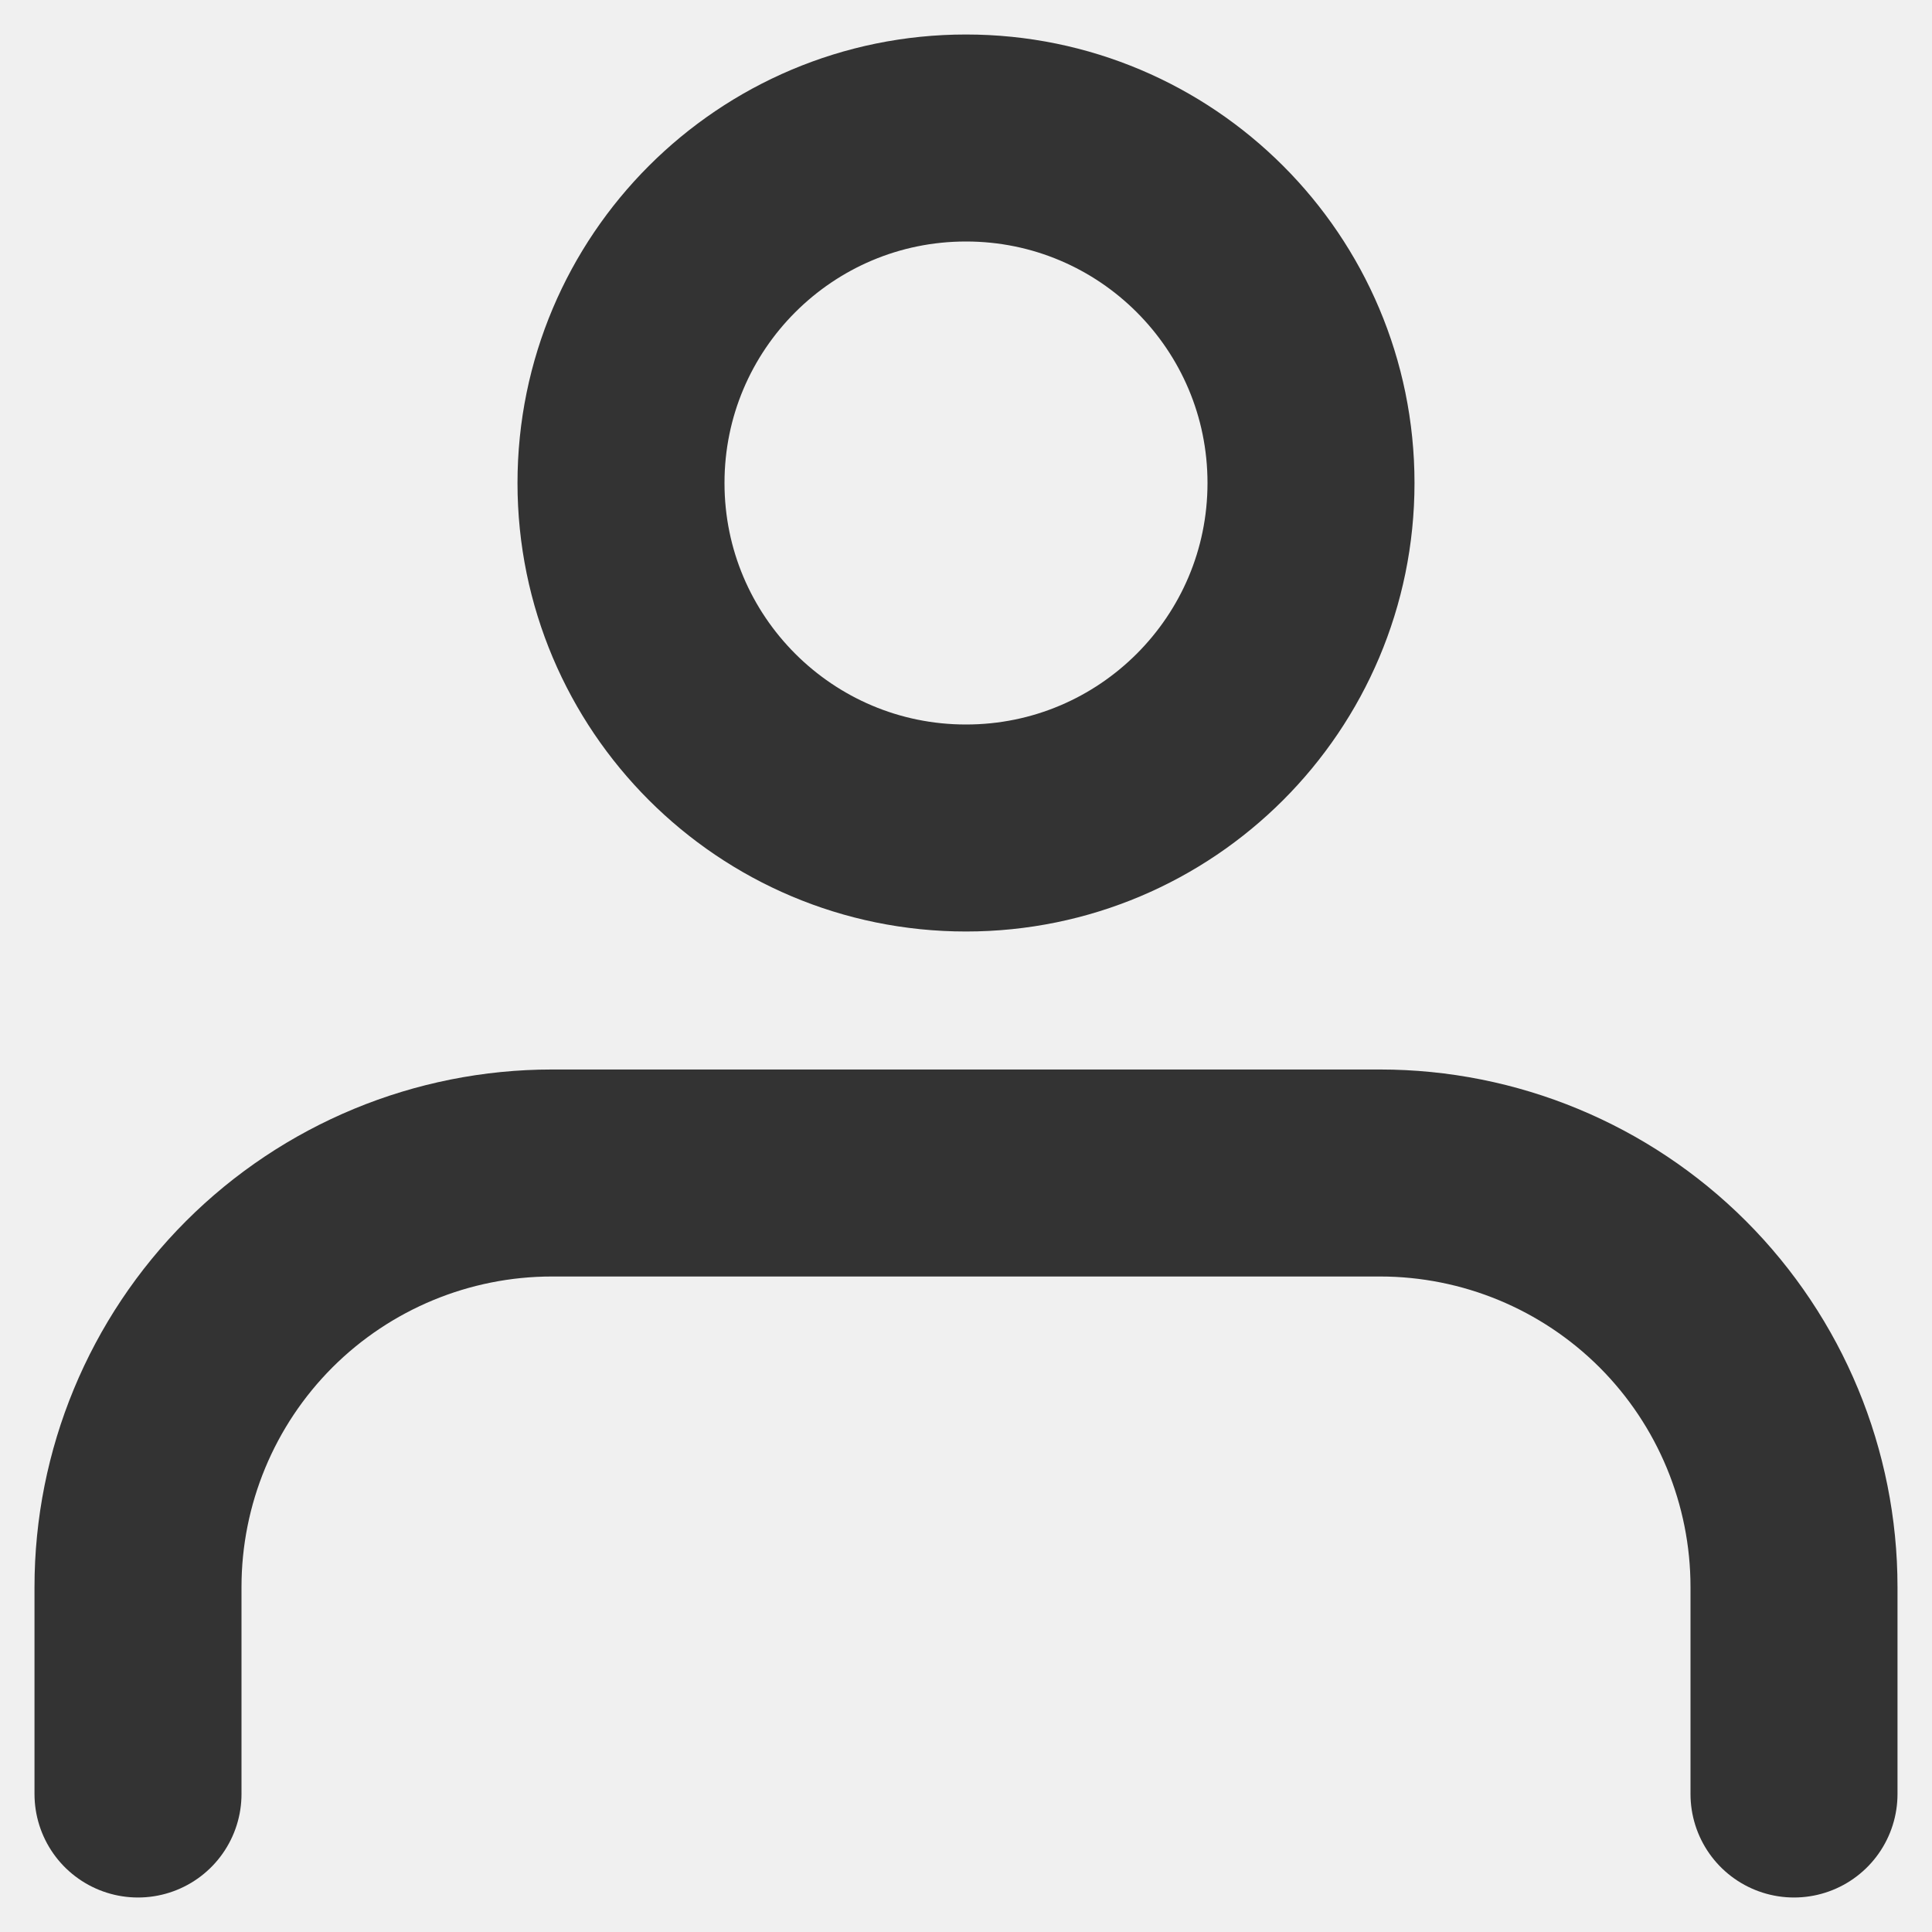
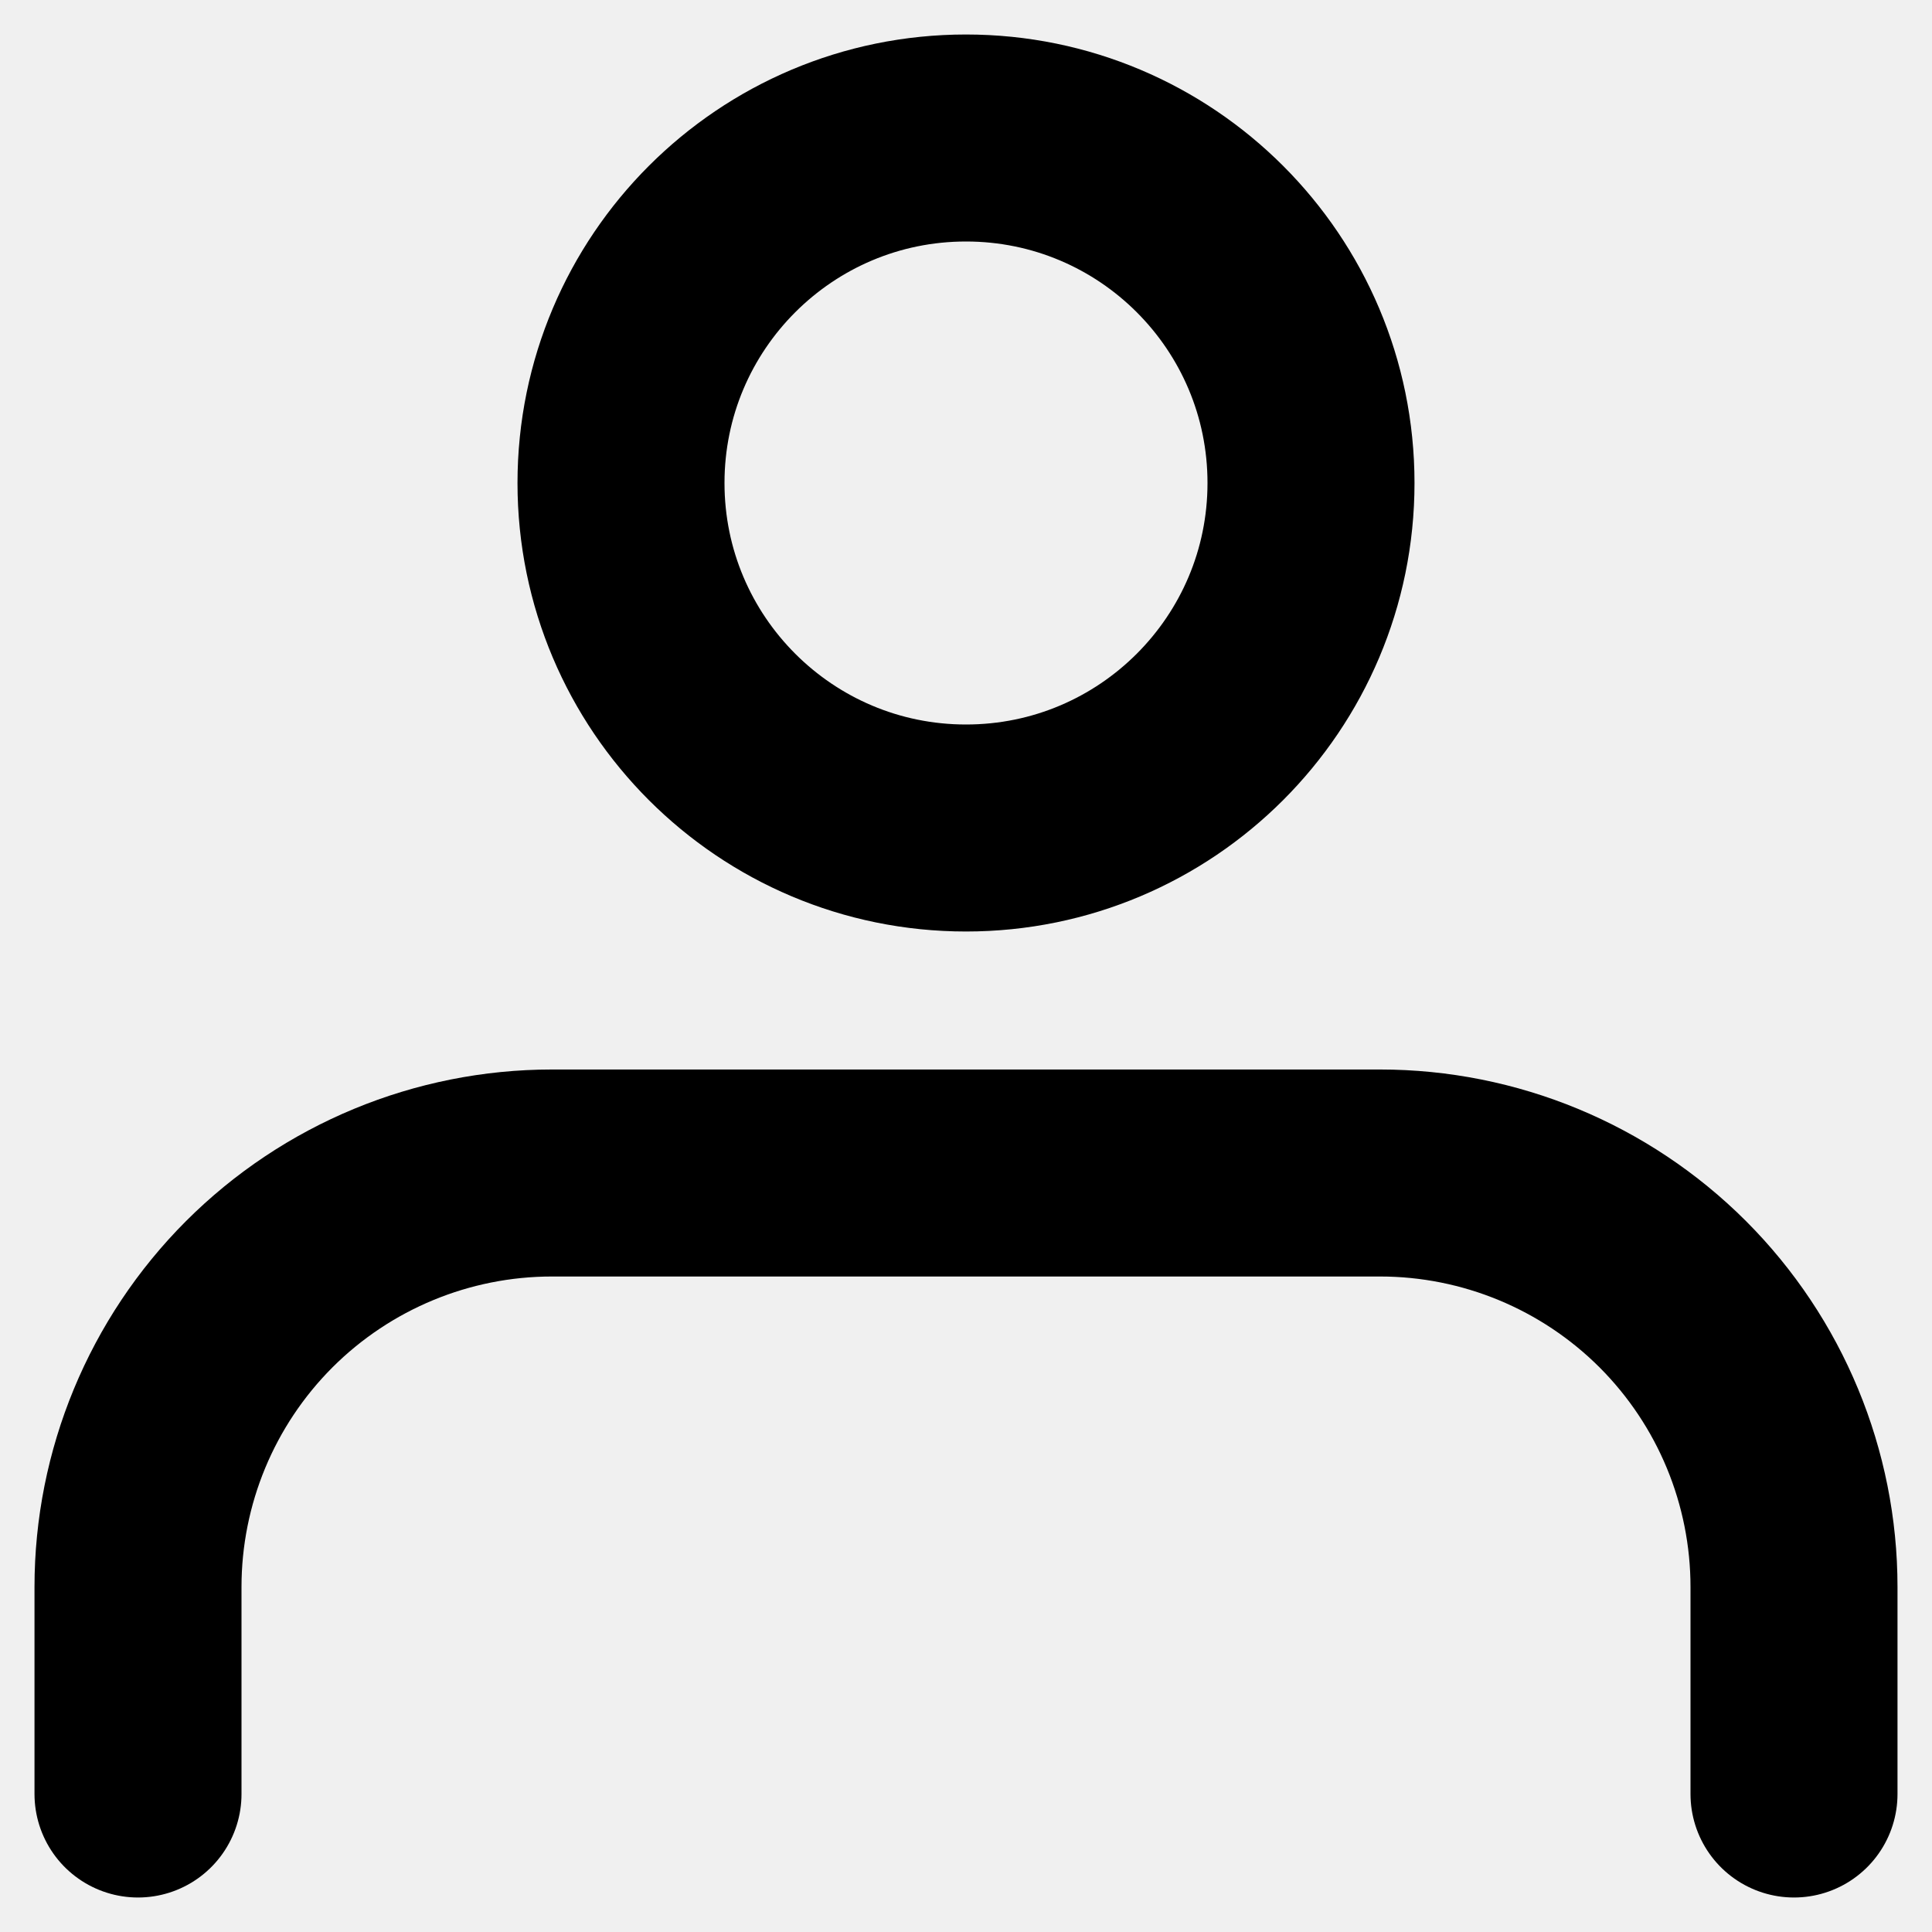
<svg xmlns="http://www.w3.org/2000/svg" width="28" height="28" viewBox="0 0 28 28" fill="none">
  <g clip-path="url(#clip0_410_1503)">
-     <path d="M26 26V23C26 21.409 25.368 19.883 24.243 18.757C23.117 17.632 21.591 17 20 17H8C6.409 17 4.883 17.632 3.757 18.757C2.632 19.883 2 21.409 2 23V26" stroke="#333333" stroke-width="3" stroke-linecap="round" stroke-linejoin="round" />
-     <path d="M14 12C16.761 12 19 9.761 19 7C19 4.239 16.761 2 14 2C11.239 2 9 4.239 9 7C9 9.761 11.239 12 14 12Z" stroke="#333333" stroke-width="3" stroke-linecap="round" stroke-linejoin="round" />
+     <path d="M26 26V23C26 21.409 25.368 19.883 24.243 18.757C23.117 17.632 21.591 17 20 17H8C6.409 17 4.883 17.632 3.757 18.757C2.632 19.883 2 21.409 2 23V26" stroke="#000000" stroke-width="3" stroke-linecap="round" stroke-linejoin="round" />
+     <path d="M14 12C16.761 12 19 9.761 19 7C19 4.239 16.761 2 14 2C11.239 2 9 4.239 9 7C9 9.761 11.239 12 14 12Z" stroke="#000000" stroke-width="3" stroke-linecap="round" stroke-linejoin="round" />
  </g>
  <defs>
    <clipPath id="clip0_410_1503">
      <rect width="28" height="28" fill="white" />
    </clipPath>
  </defs>
</svg>
